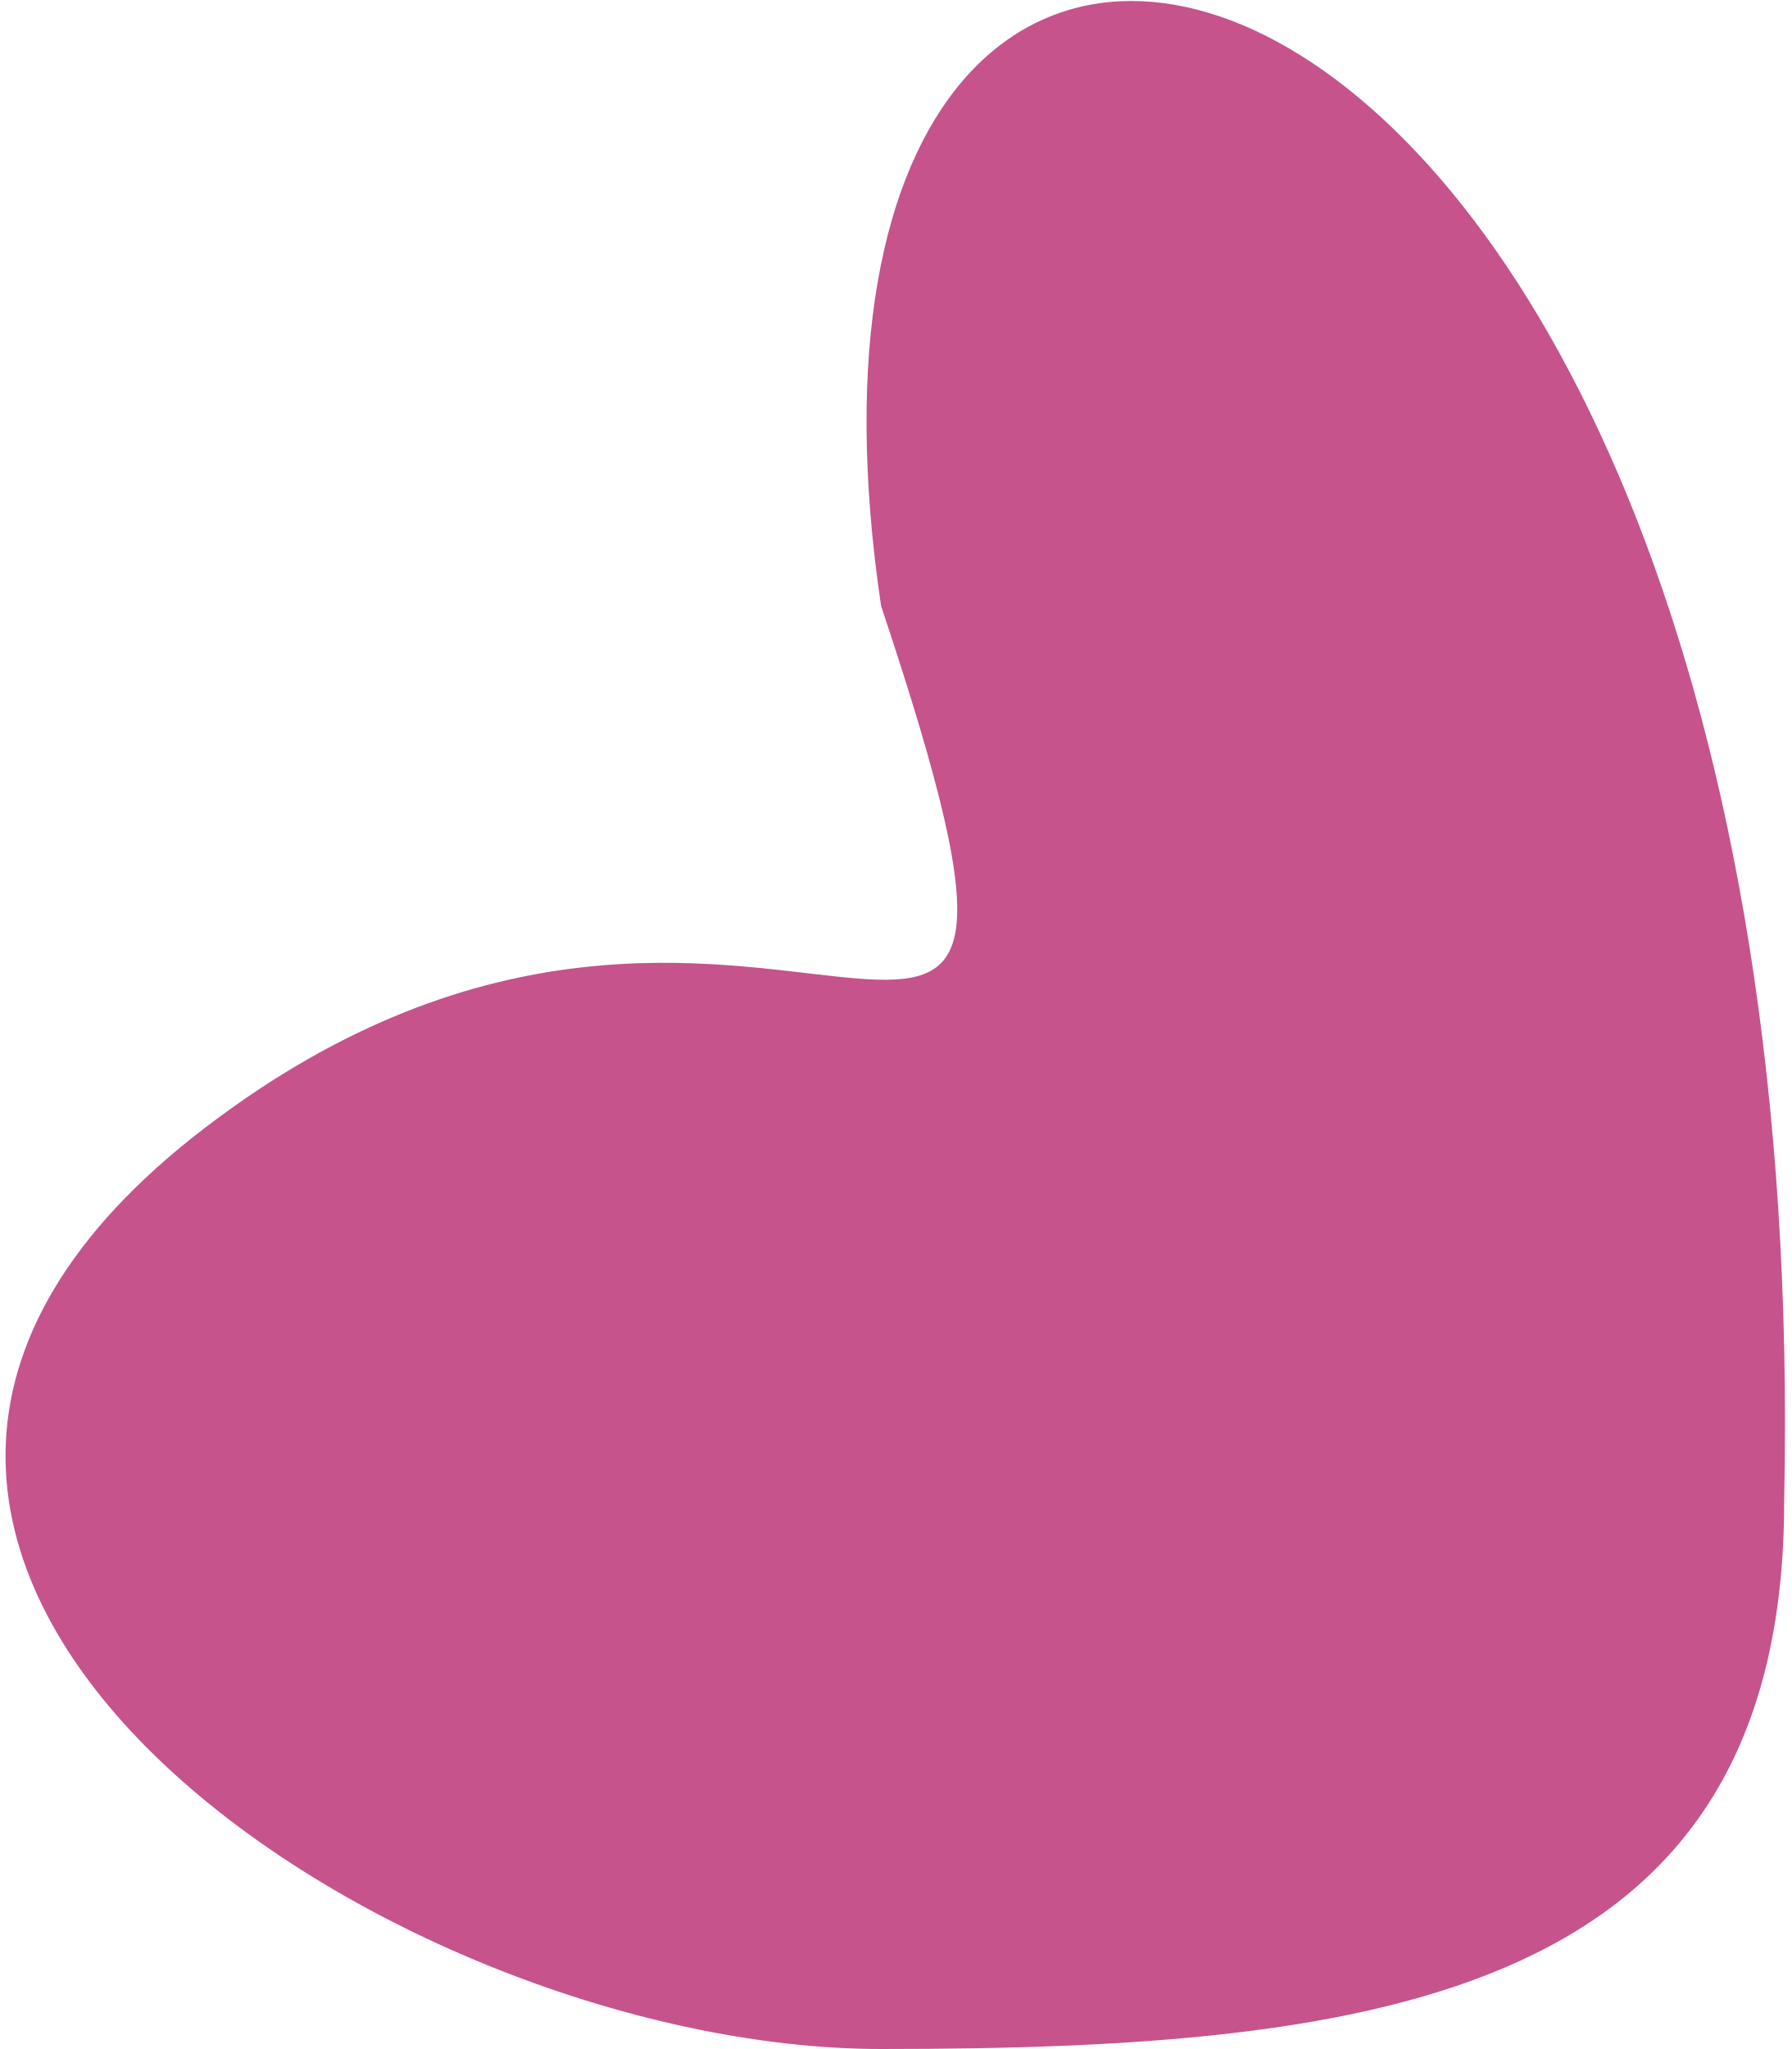
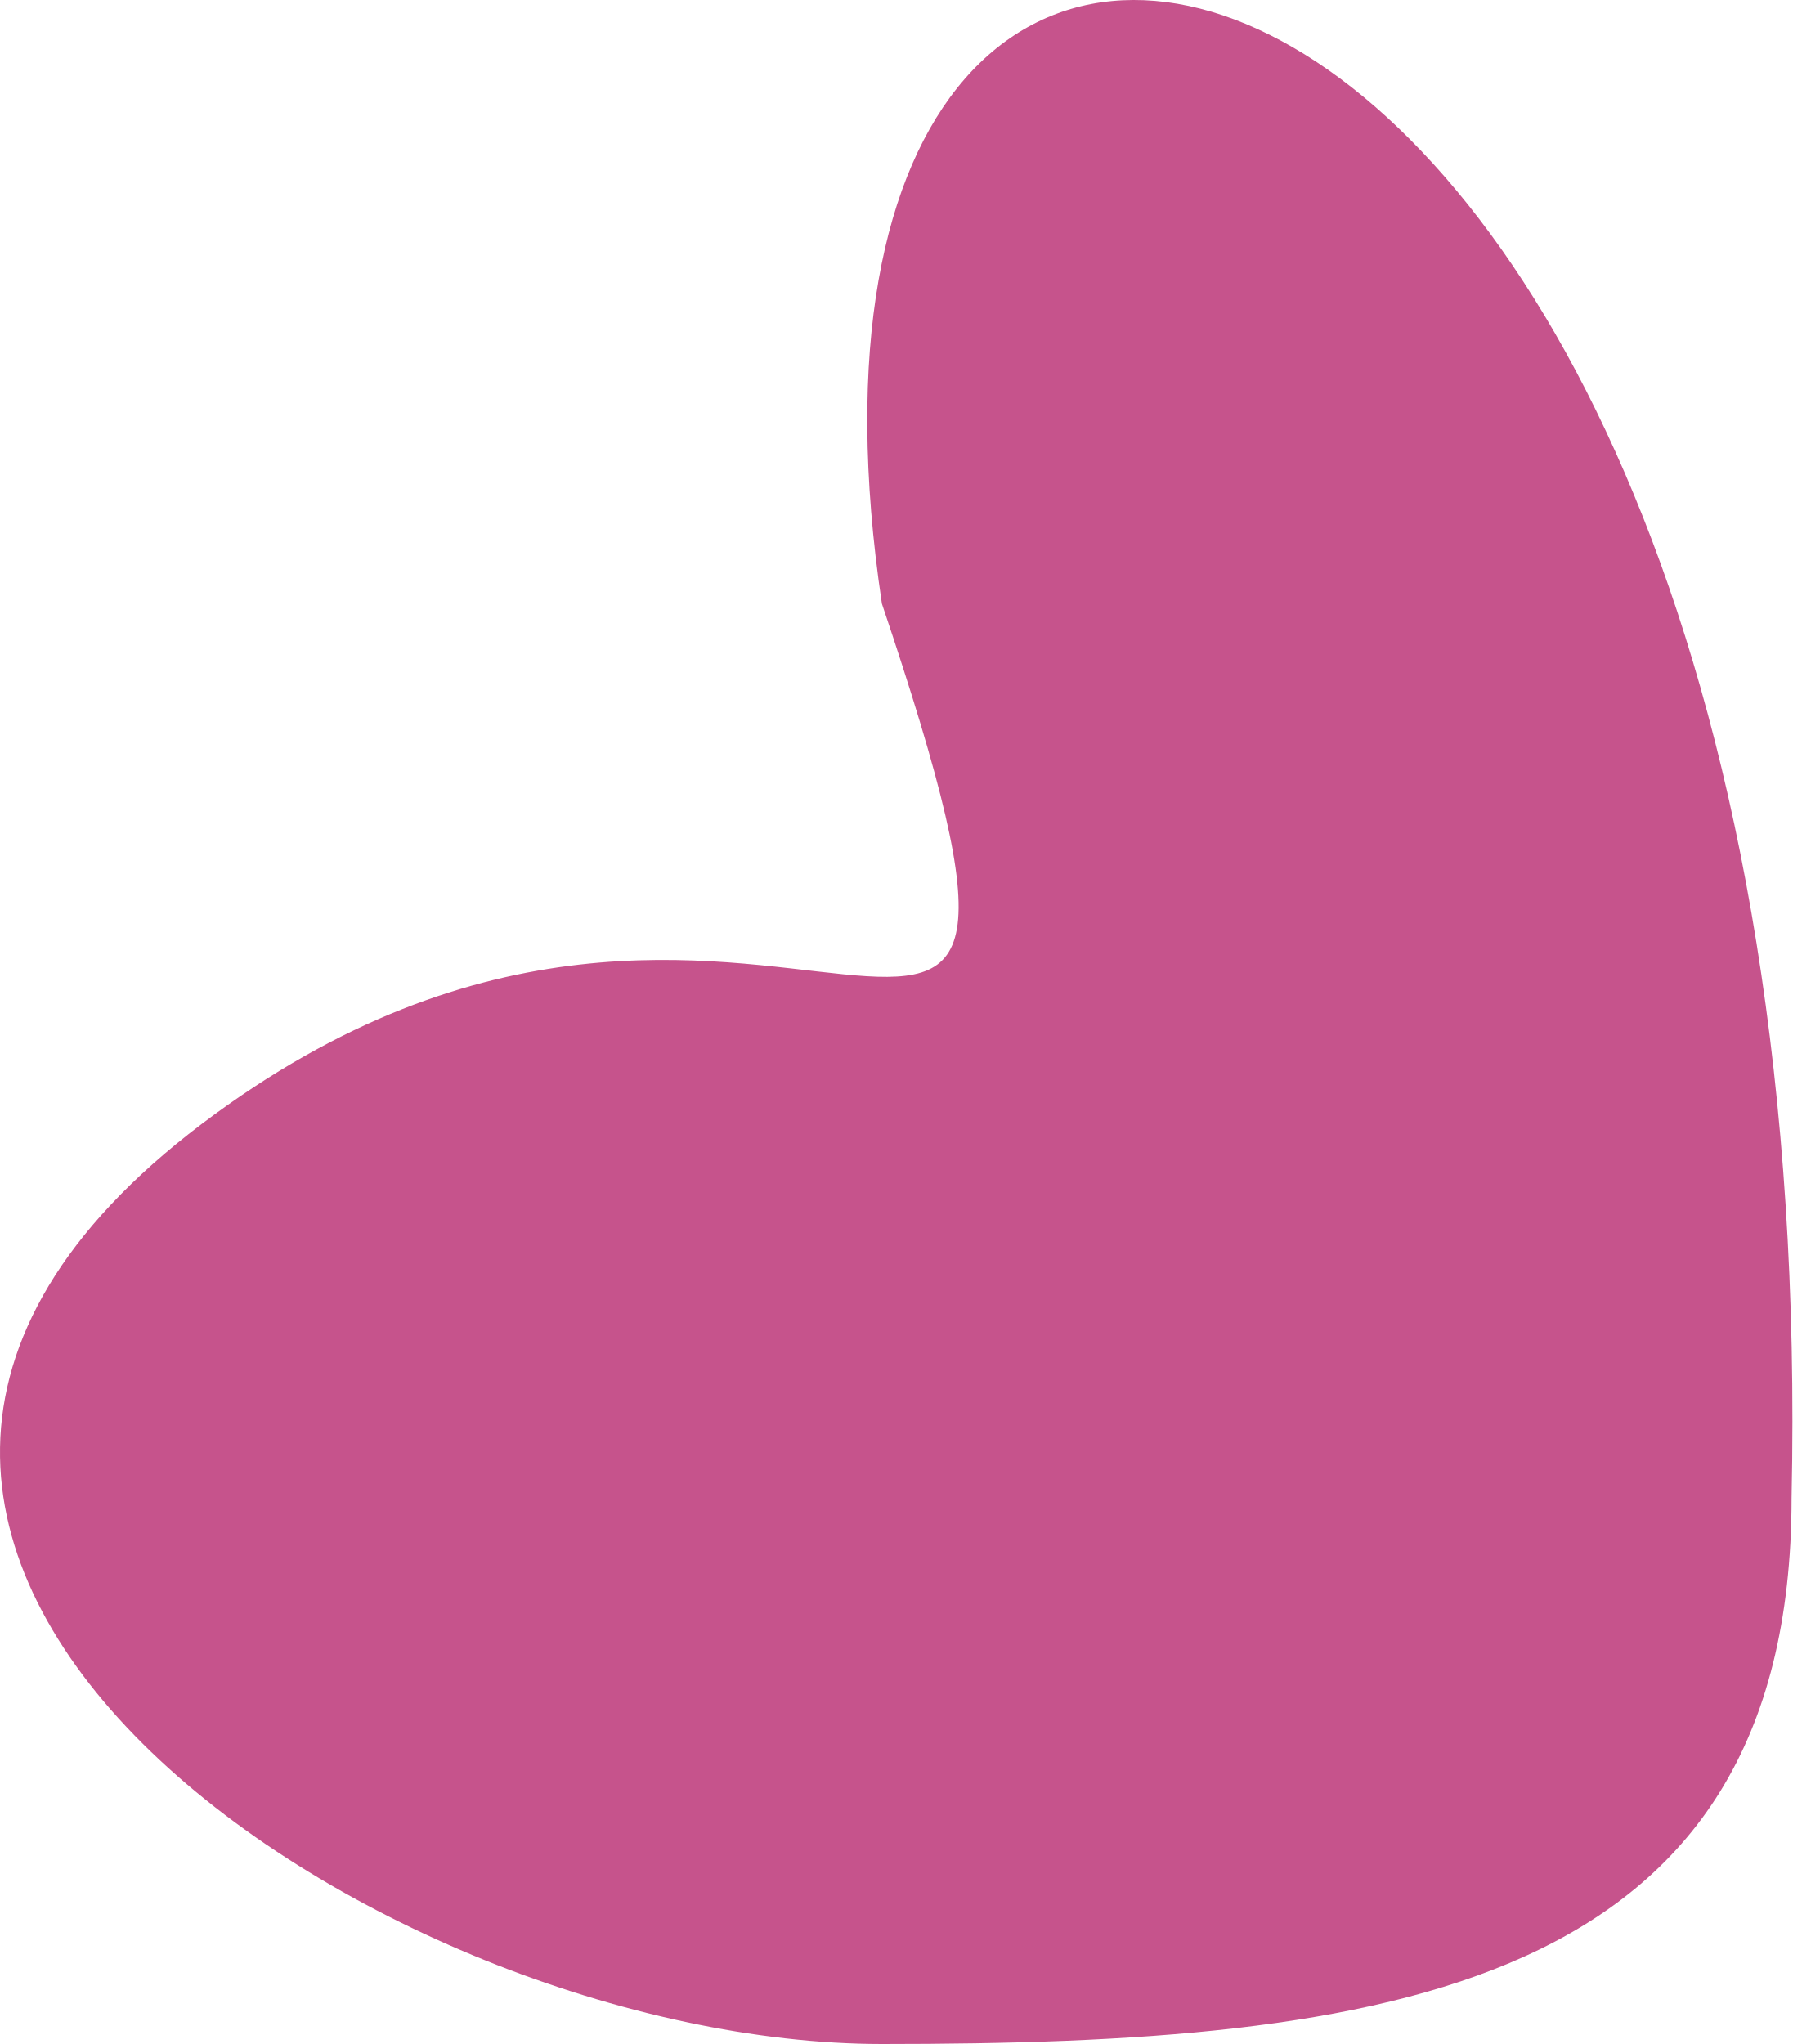
- <svg xmlns="http://www.w3.org/2000/svg" width="244" height="279" viewBox="0 0 244 279" fill="none">
-   <path d="M243 204.5C243 271.879 187.931 279 120 279C52.069 279 -48 211.5 28 153.5C104 95.5 152.784 180.66 120 82.5C99.308 -57.19 247.85 -20.921 243 204.5Z" fill="#C6538C" />
+ <svg xmlns="http://www.w3.org/2000/svg" width="285" height="325" viewBox="0 0 285 325" fill="none">
+   <path d="M284.863 238.175C284.863 316.701 220.106 325 140.224 325C60.343 325 -57.331 246.333 32.039 178.738C121.41 111.143 178.776 210.391 140.224 95.992C115.892 -66.808 290.566 -24.539 284.863 238.175Z" fill="#C6538C" />
</svg>
